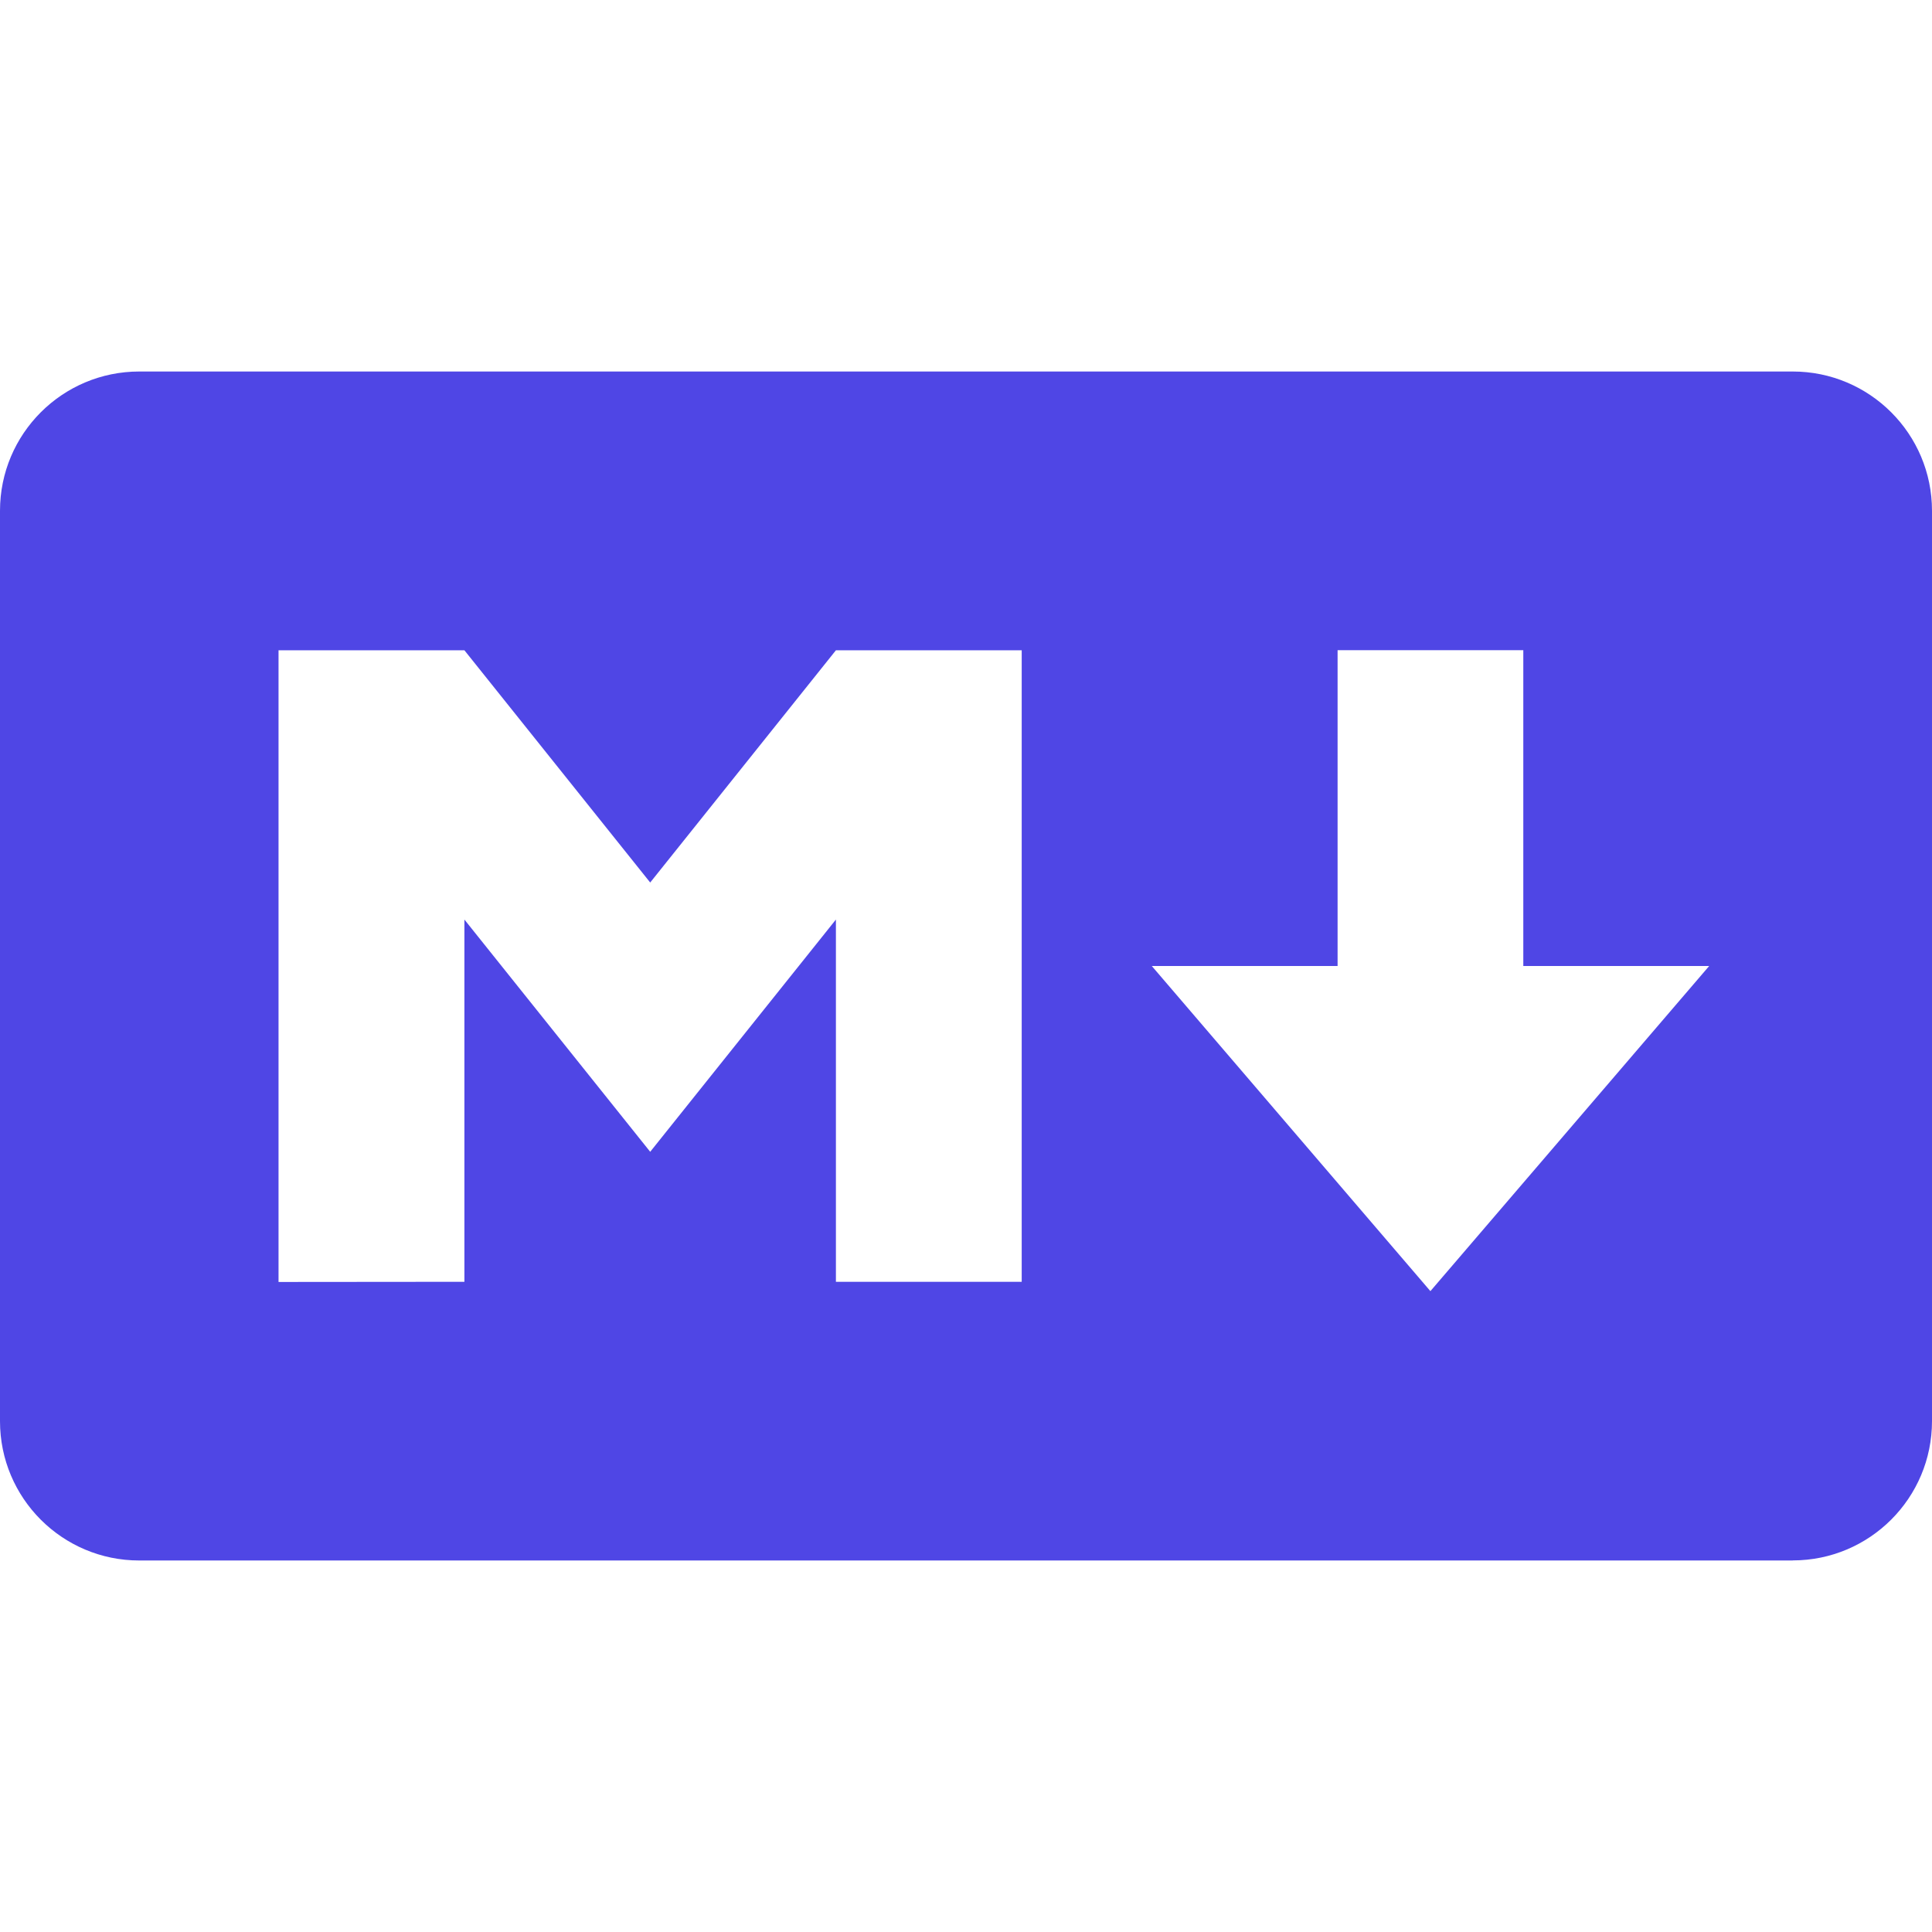
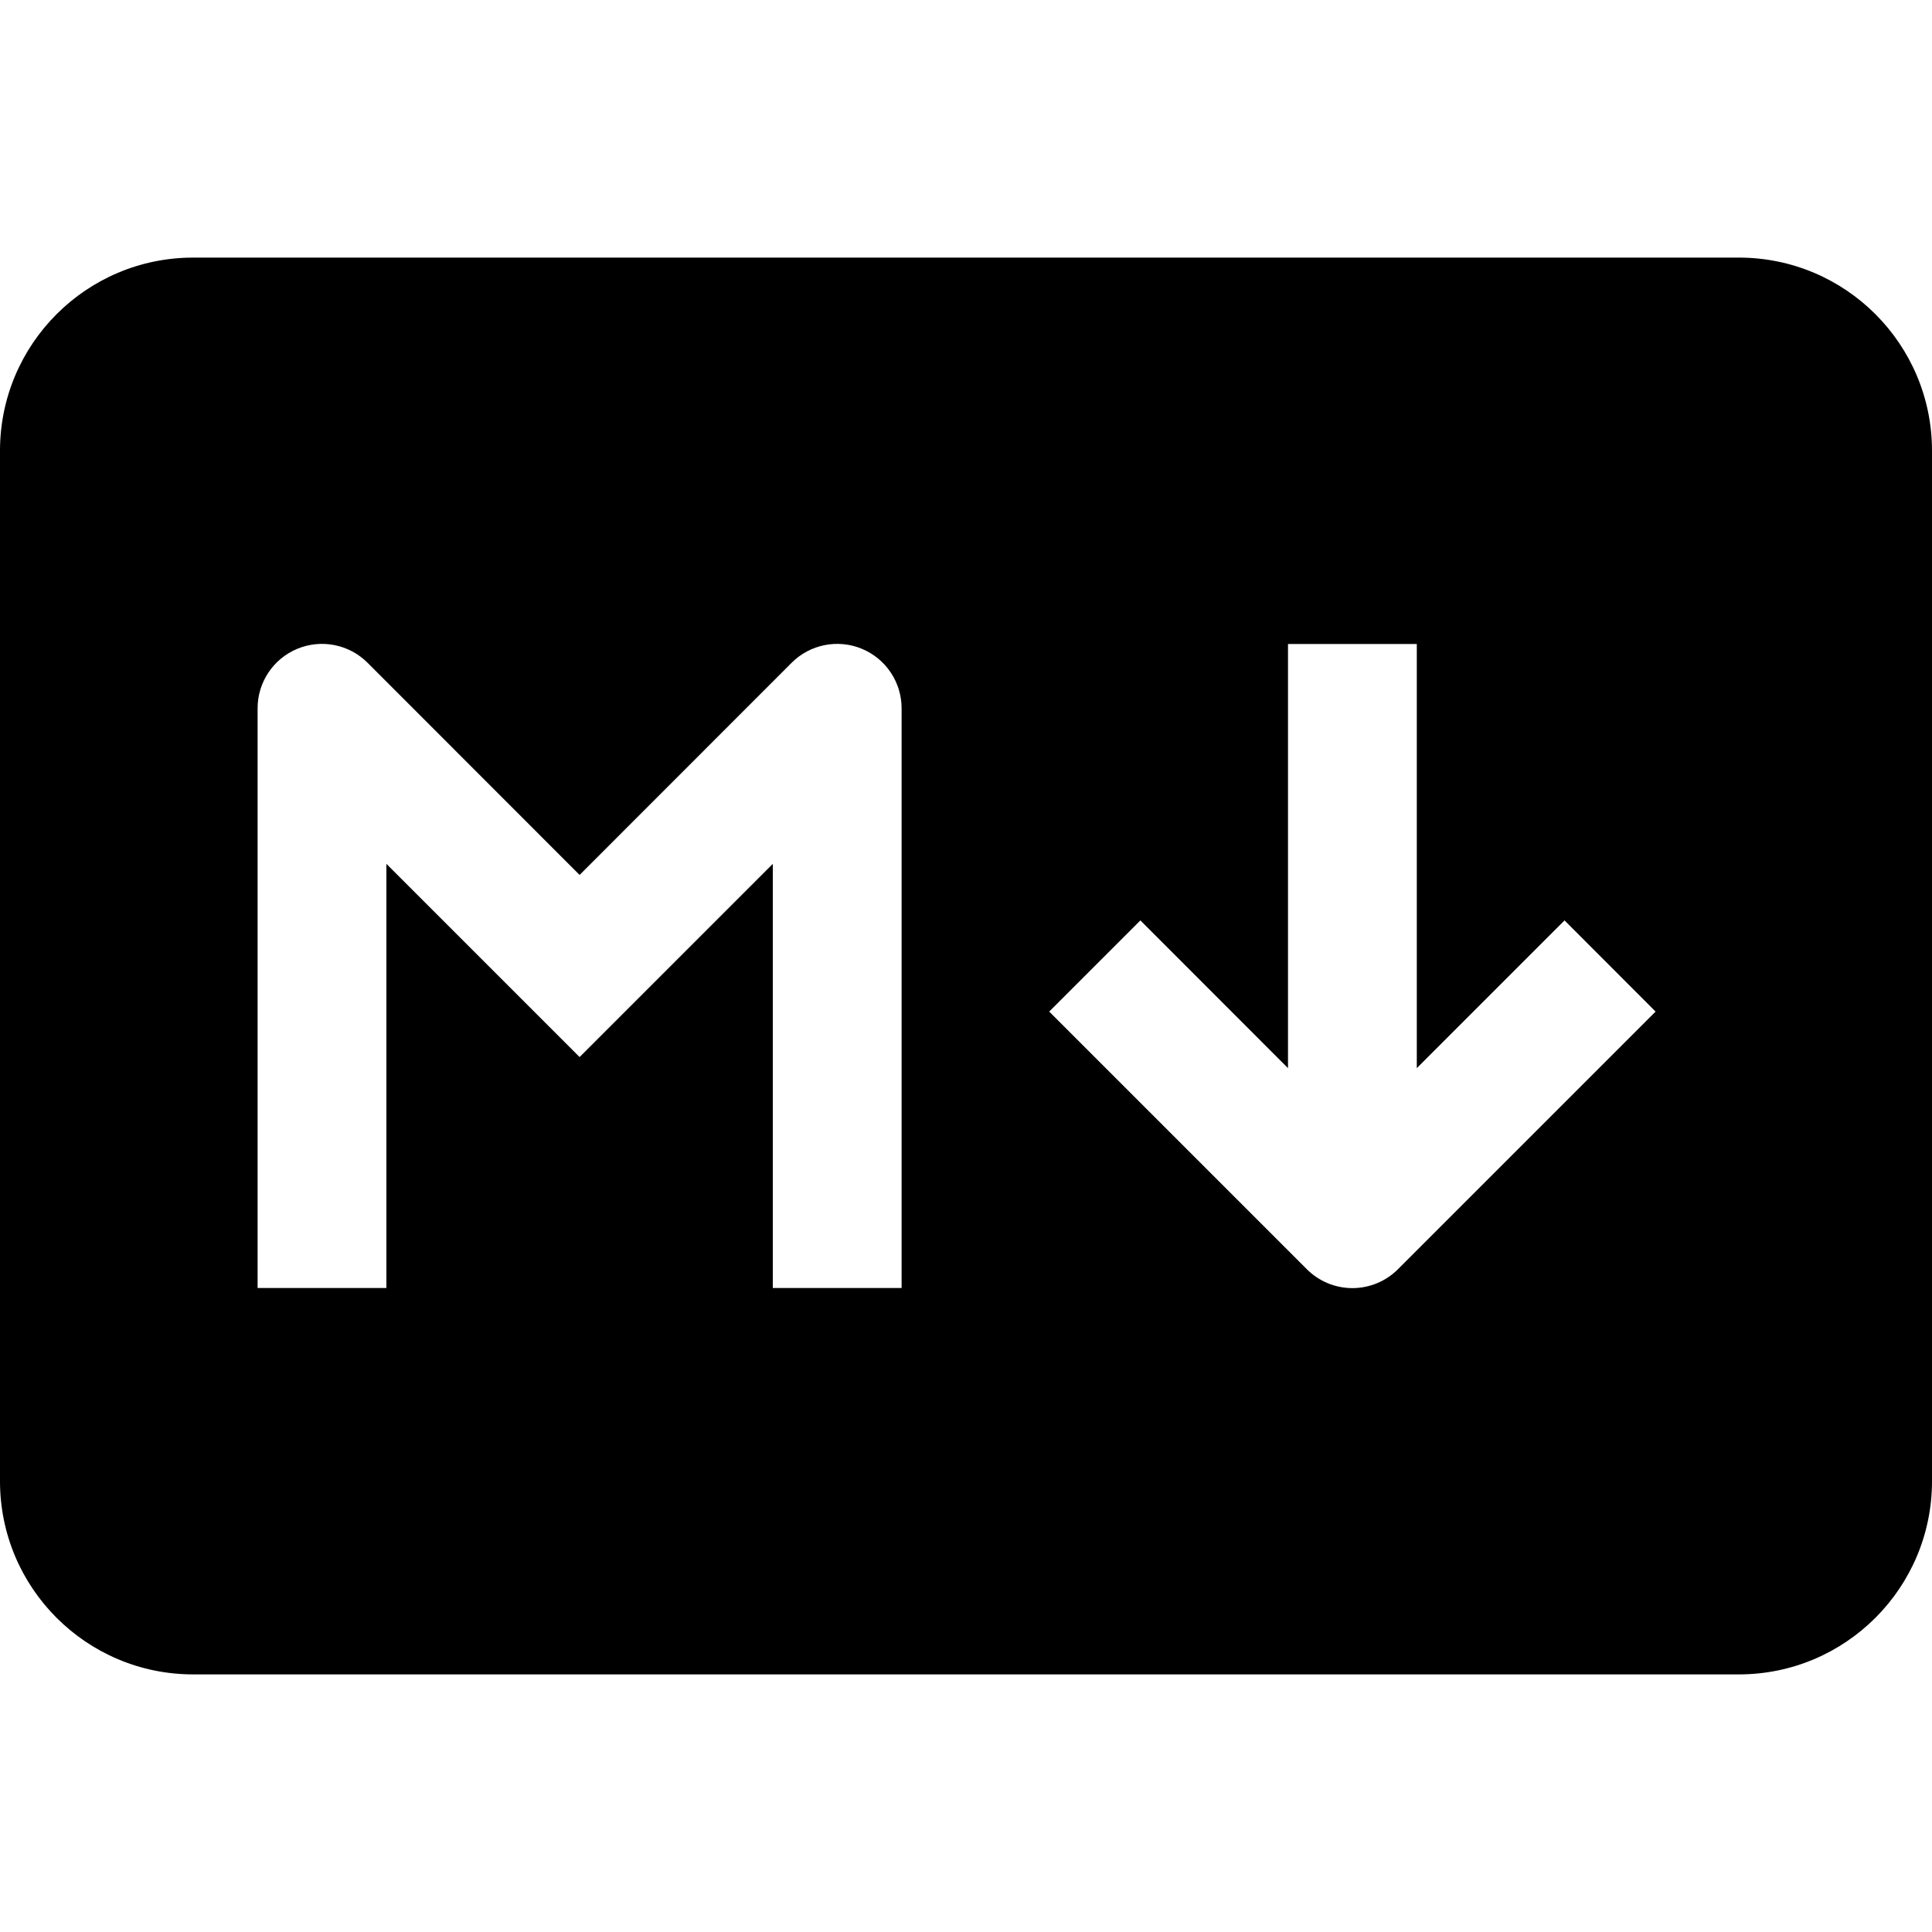
- <svg xmlns="http://www.w3.org/2000/svg" fill="#4F46E5" role="img" viewBox="0 0 24 24">
-   <path d="M22.27 19.385H1.73A1.73 1.73 0 010 17.655V6.345a1.73 1.73 0 011.73-1.73h20.54A1.73 1.73 0 0124 6.345v11.308a1.73 1.73 0 01-1.73 1.731zM5.769 15.923v-4.5l2.308 2.885 2.307-2.885v4.5h2.308V8.078h-2.308l-2.307 2.885-2.308-2.885H3.46v7.847zM21.232 12h-2.309V8.077h-2.307V12h-2.308l3.461 4.039z" />
+ <svg xmlns="http://www.w3.org/2000/svg" viewBox="0 0 15 15">
+   <path fill="currentColor" fill-rule="evenodd" d="M0 3.5A1.5 1.5 0 0 1 1.5 2h12A1.5 1.5 0 0 1 15 3.5v8a1.5 1.5 0 0 1-1.5 1.5h-12A1.5 1.5 0 0 1 0 11.5zM10 5v3.293L8.854 7.146l-.708.708l2 2a.5.5 0 0 0 .708 0l2-2l-.707-.708L11 8.293V5zm-7.146.146A.5.5 0 0 0 2 5.5V10h1V6.707l1.5 1.5l1.5-1.5V10h1V5.5a.5.5 0 0 0-.854-.354L4.5 6.793z" clip-rule="evenodd" />
</svg>
